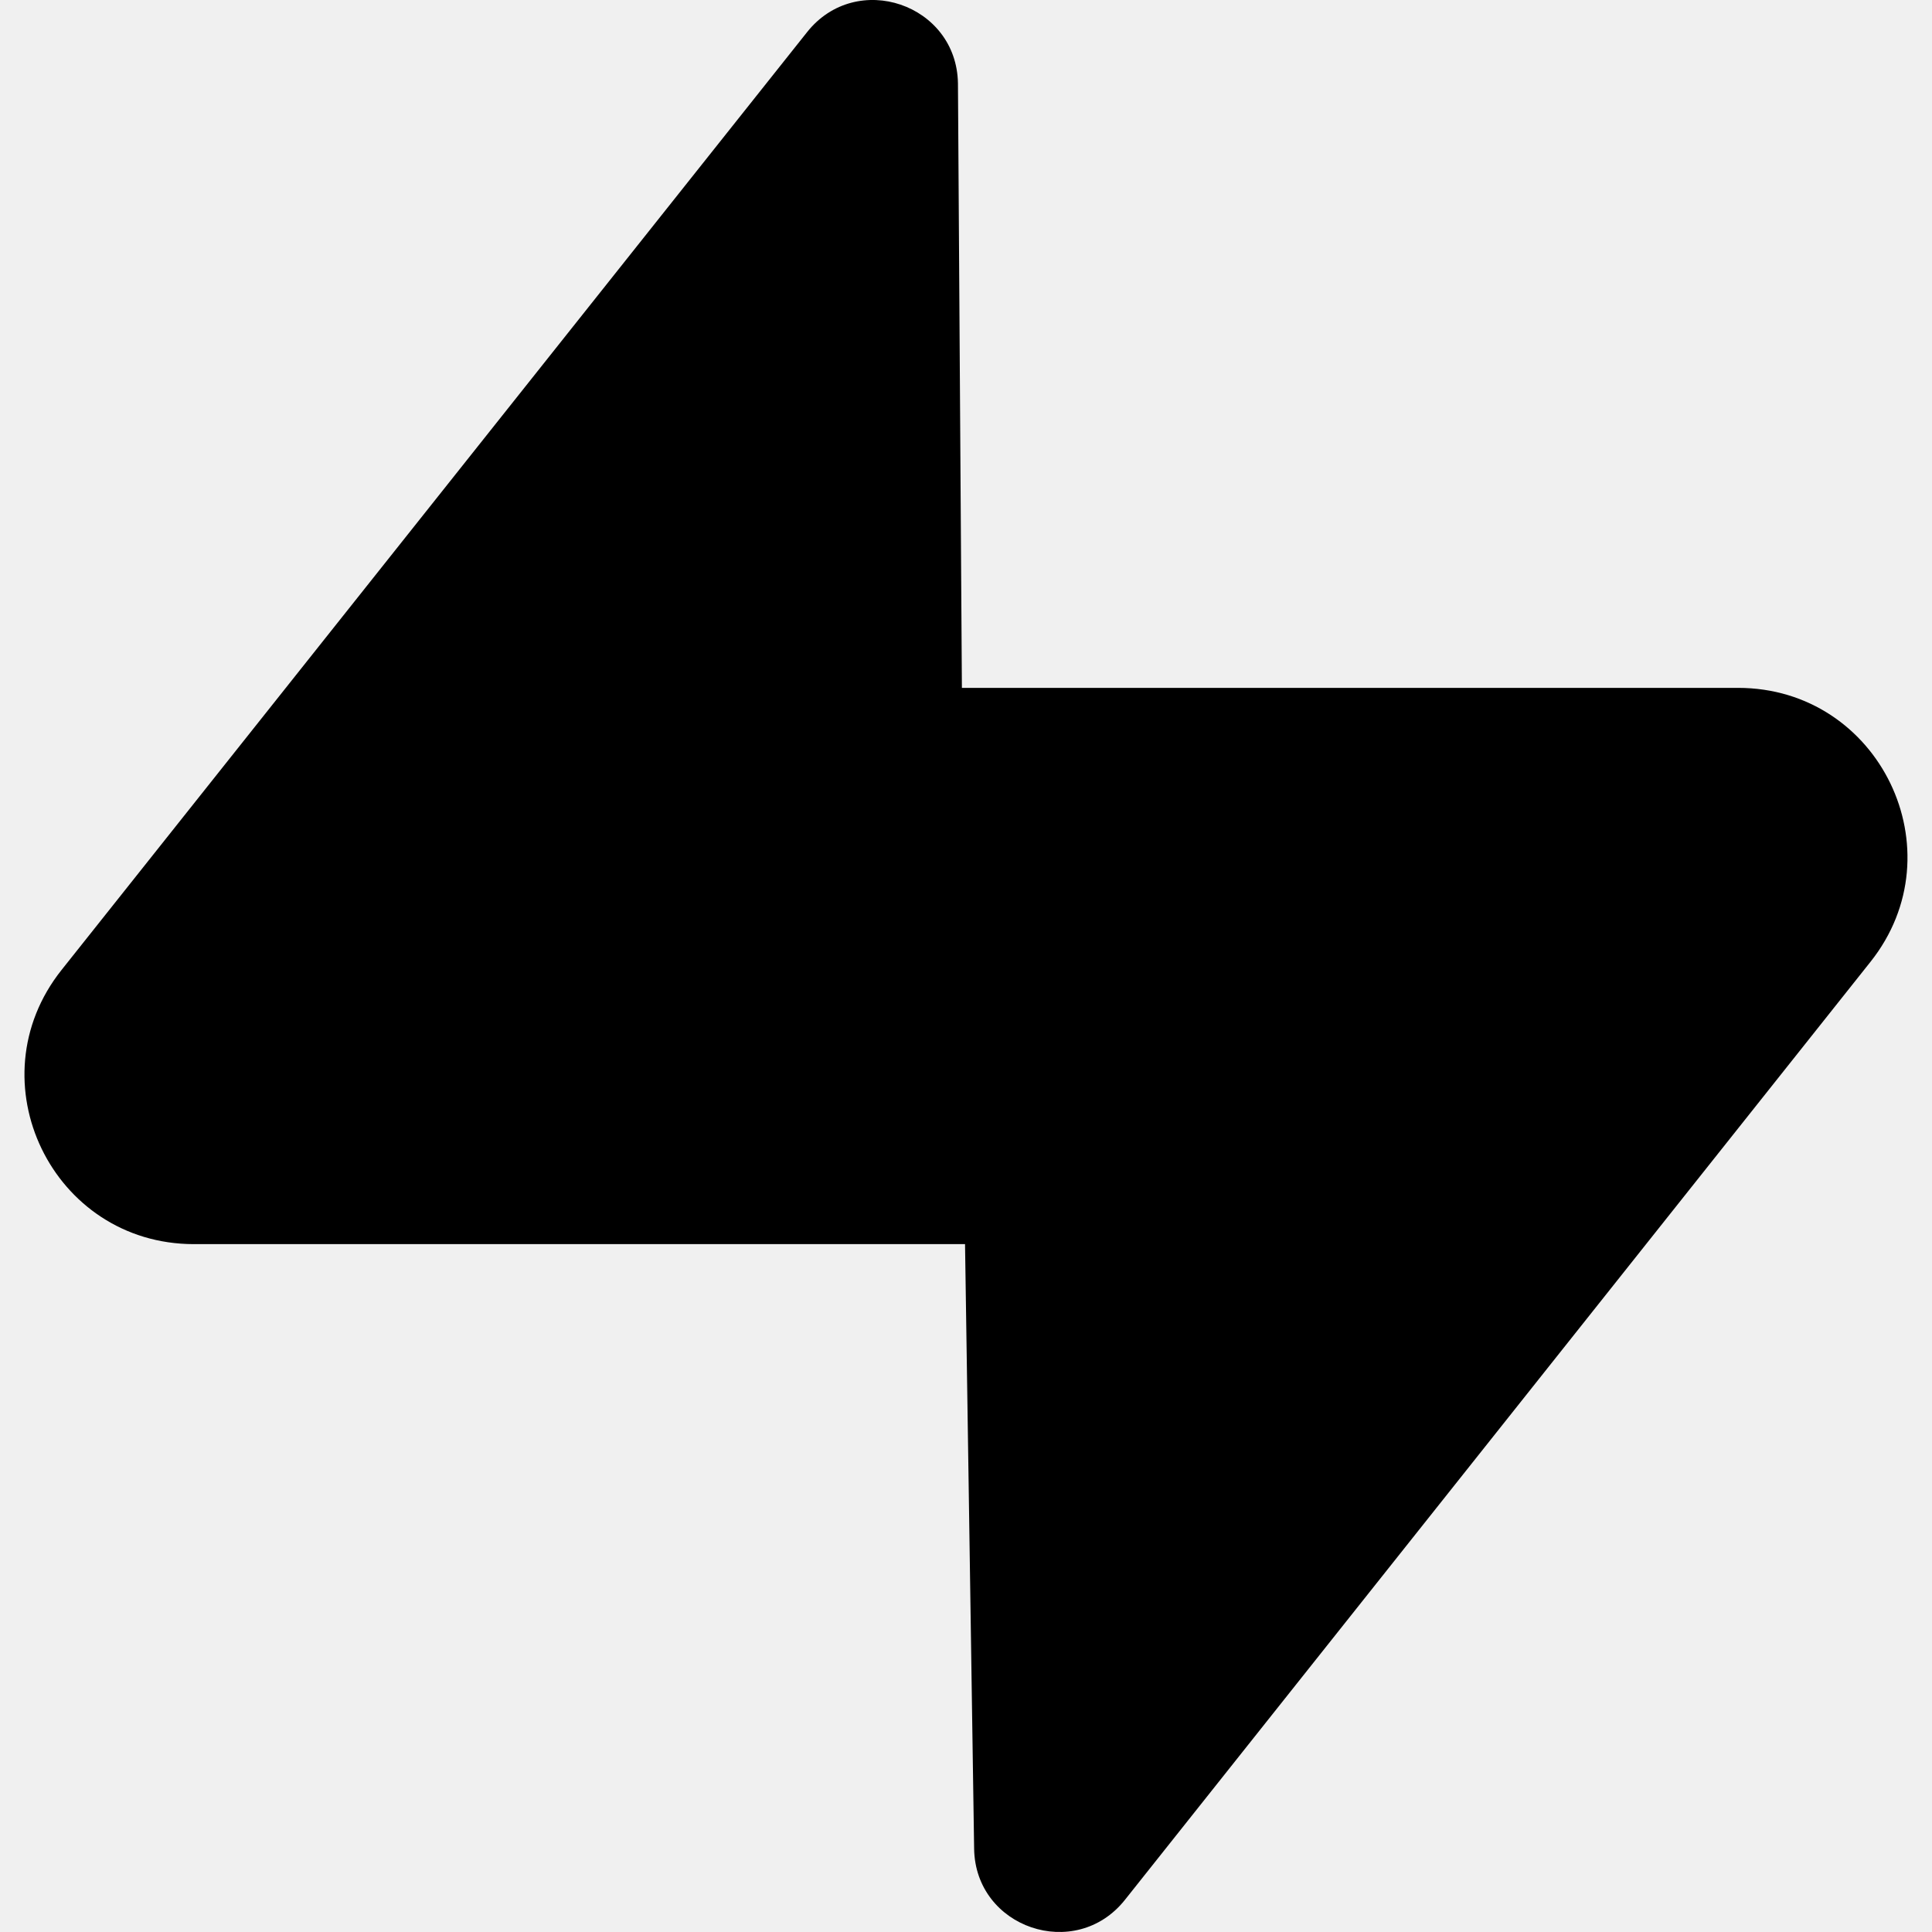
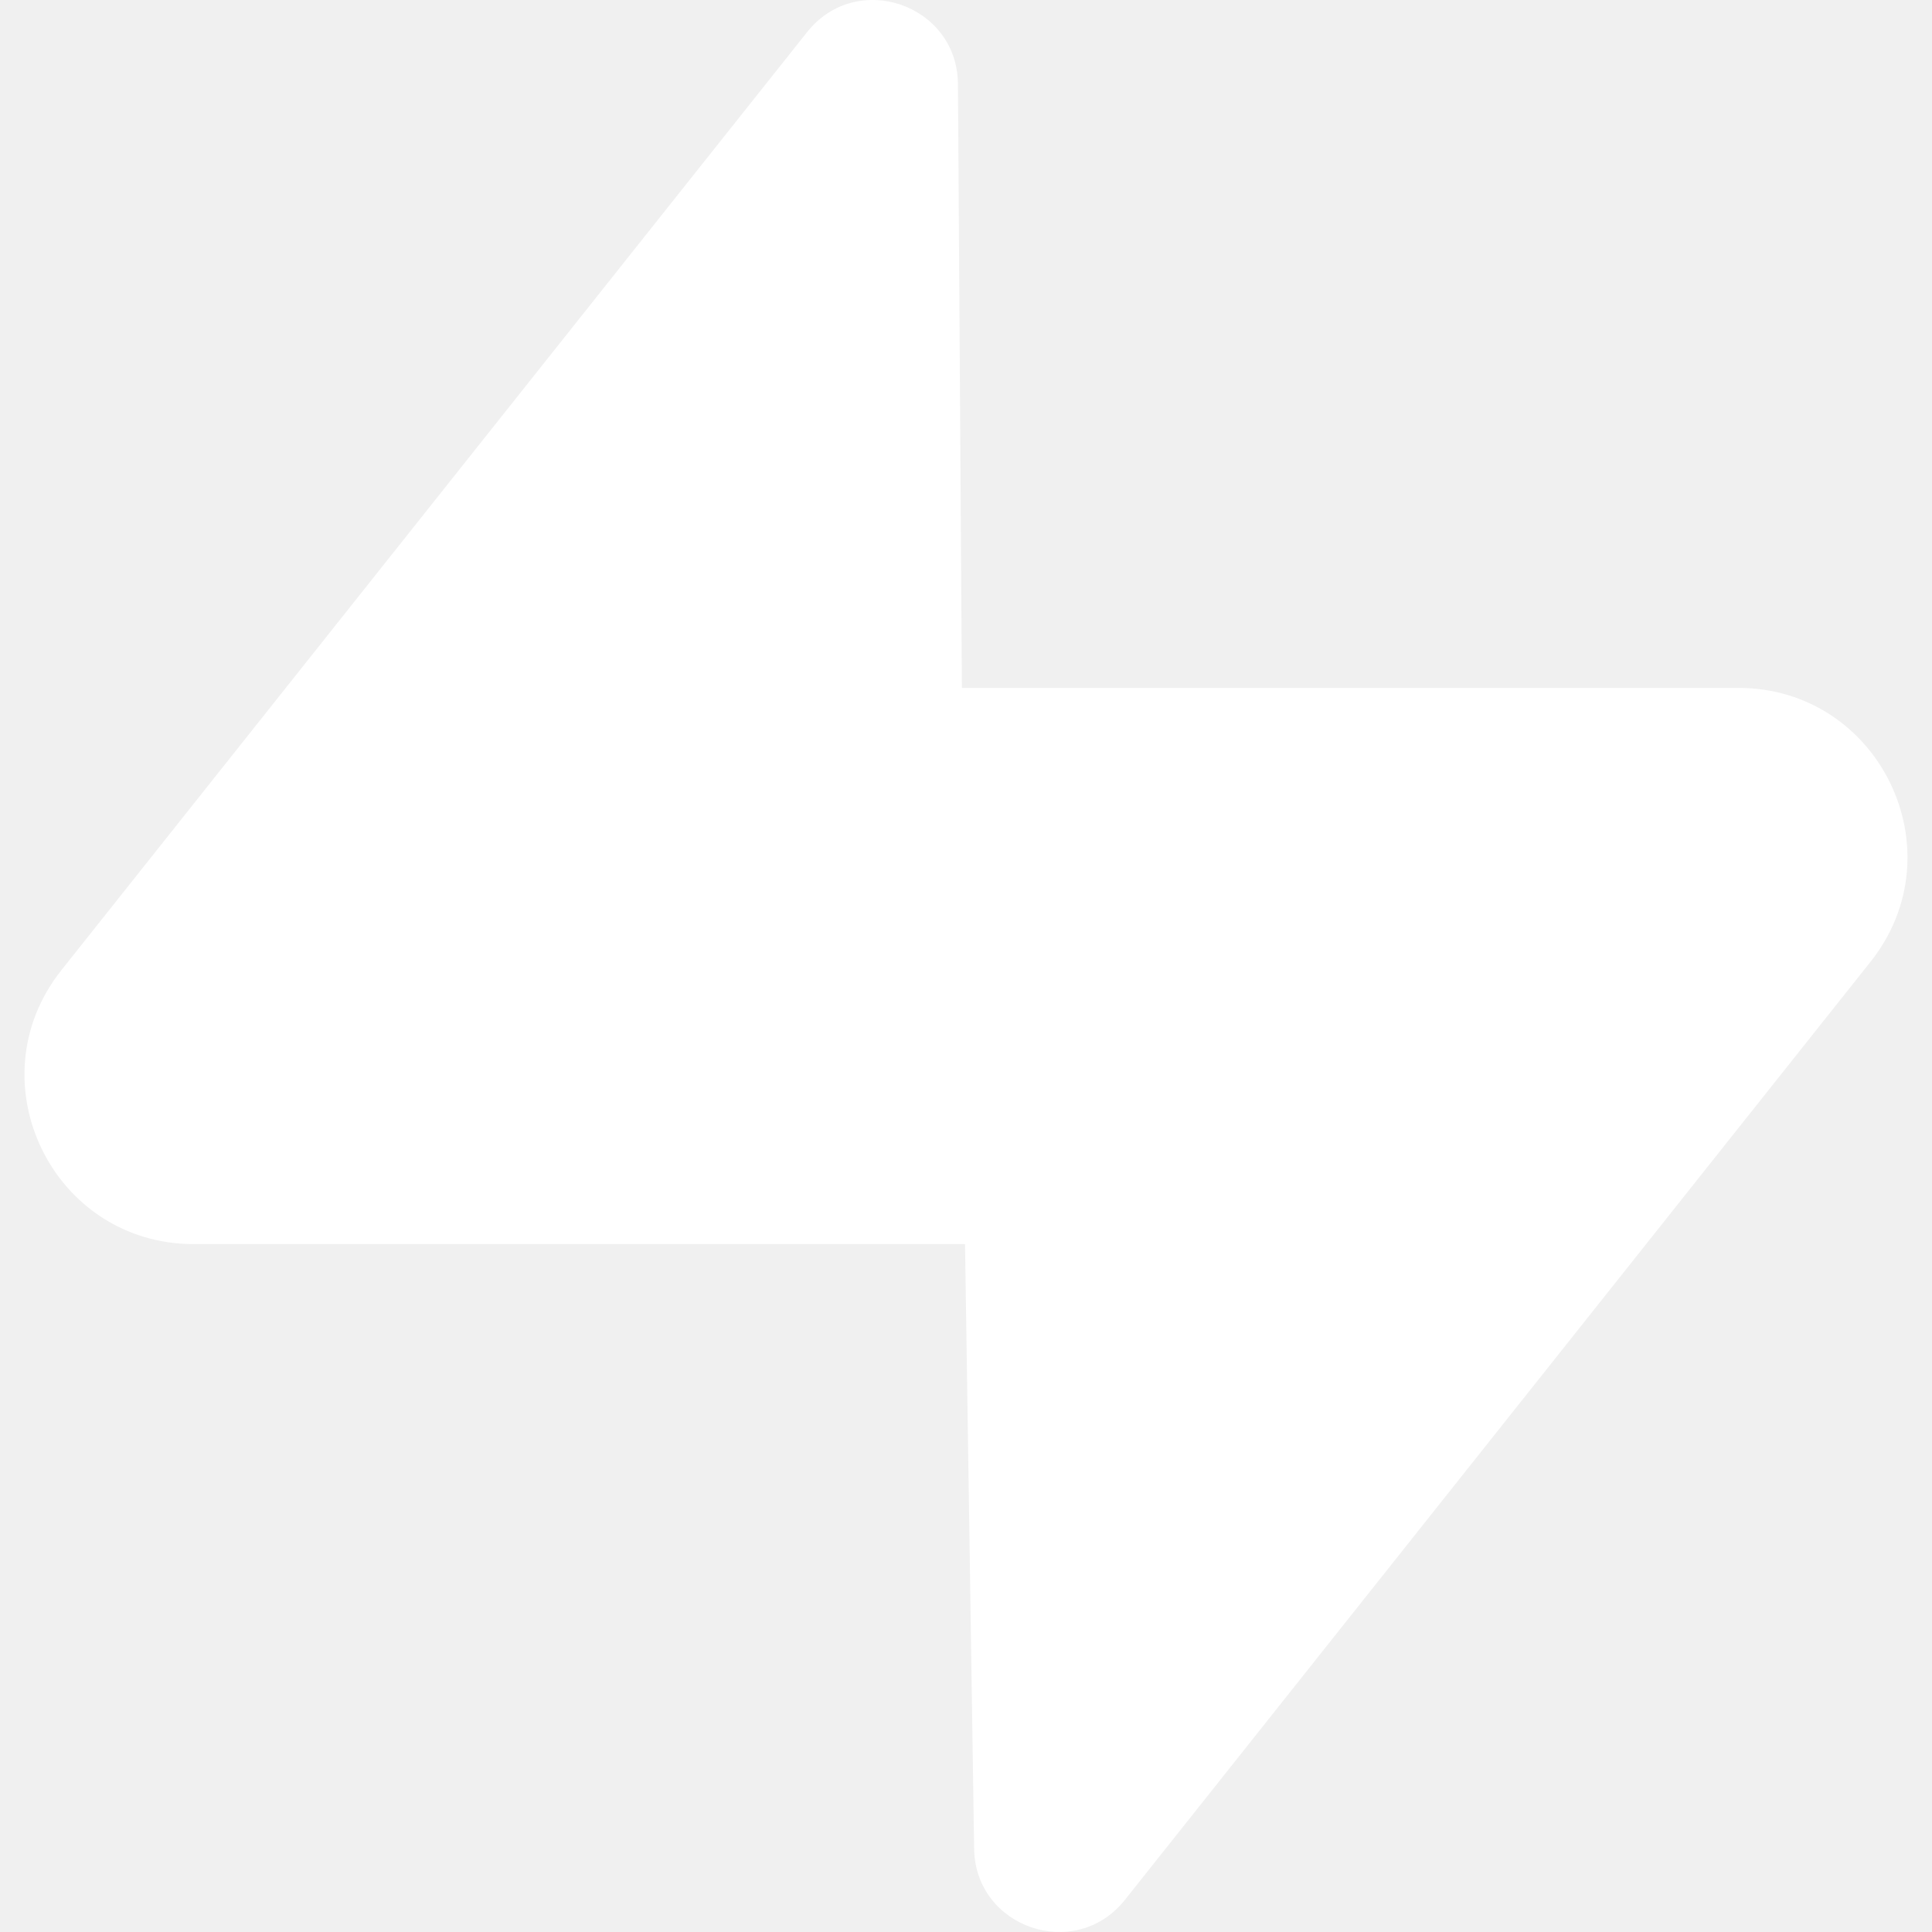
- <svg xmlns="http://www.w3.org/2000/svg" role="img" viewBox="0 0 24 24">
+ <svg xmlns="http://www.w3.org/2000/svg" role="img" viewBox="0 0 24 24" fill="white">
  <path d="M11.9 1.036c-.015-.986-1.26-1.41-1.874-.637L.764 12.05C-.33 13.427.65 15.455 2.409 15.455h9.579l.113 7.51c.014.985 1.259 1.408 1.873.636l9.262-11.653c1.093-1.375.113-3.403-1.645-3.403h-9.642z" />
</svg>
